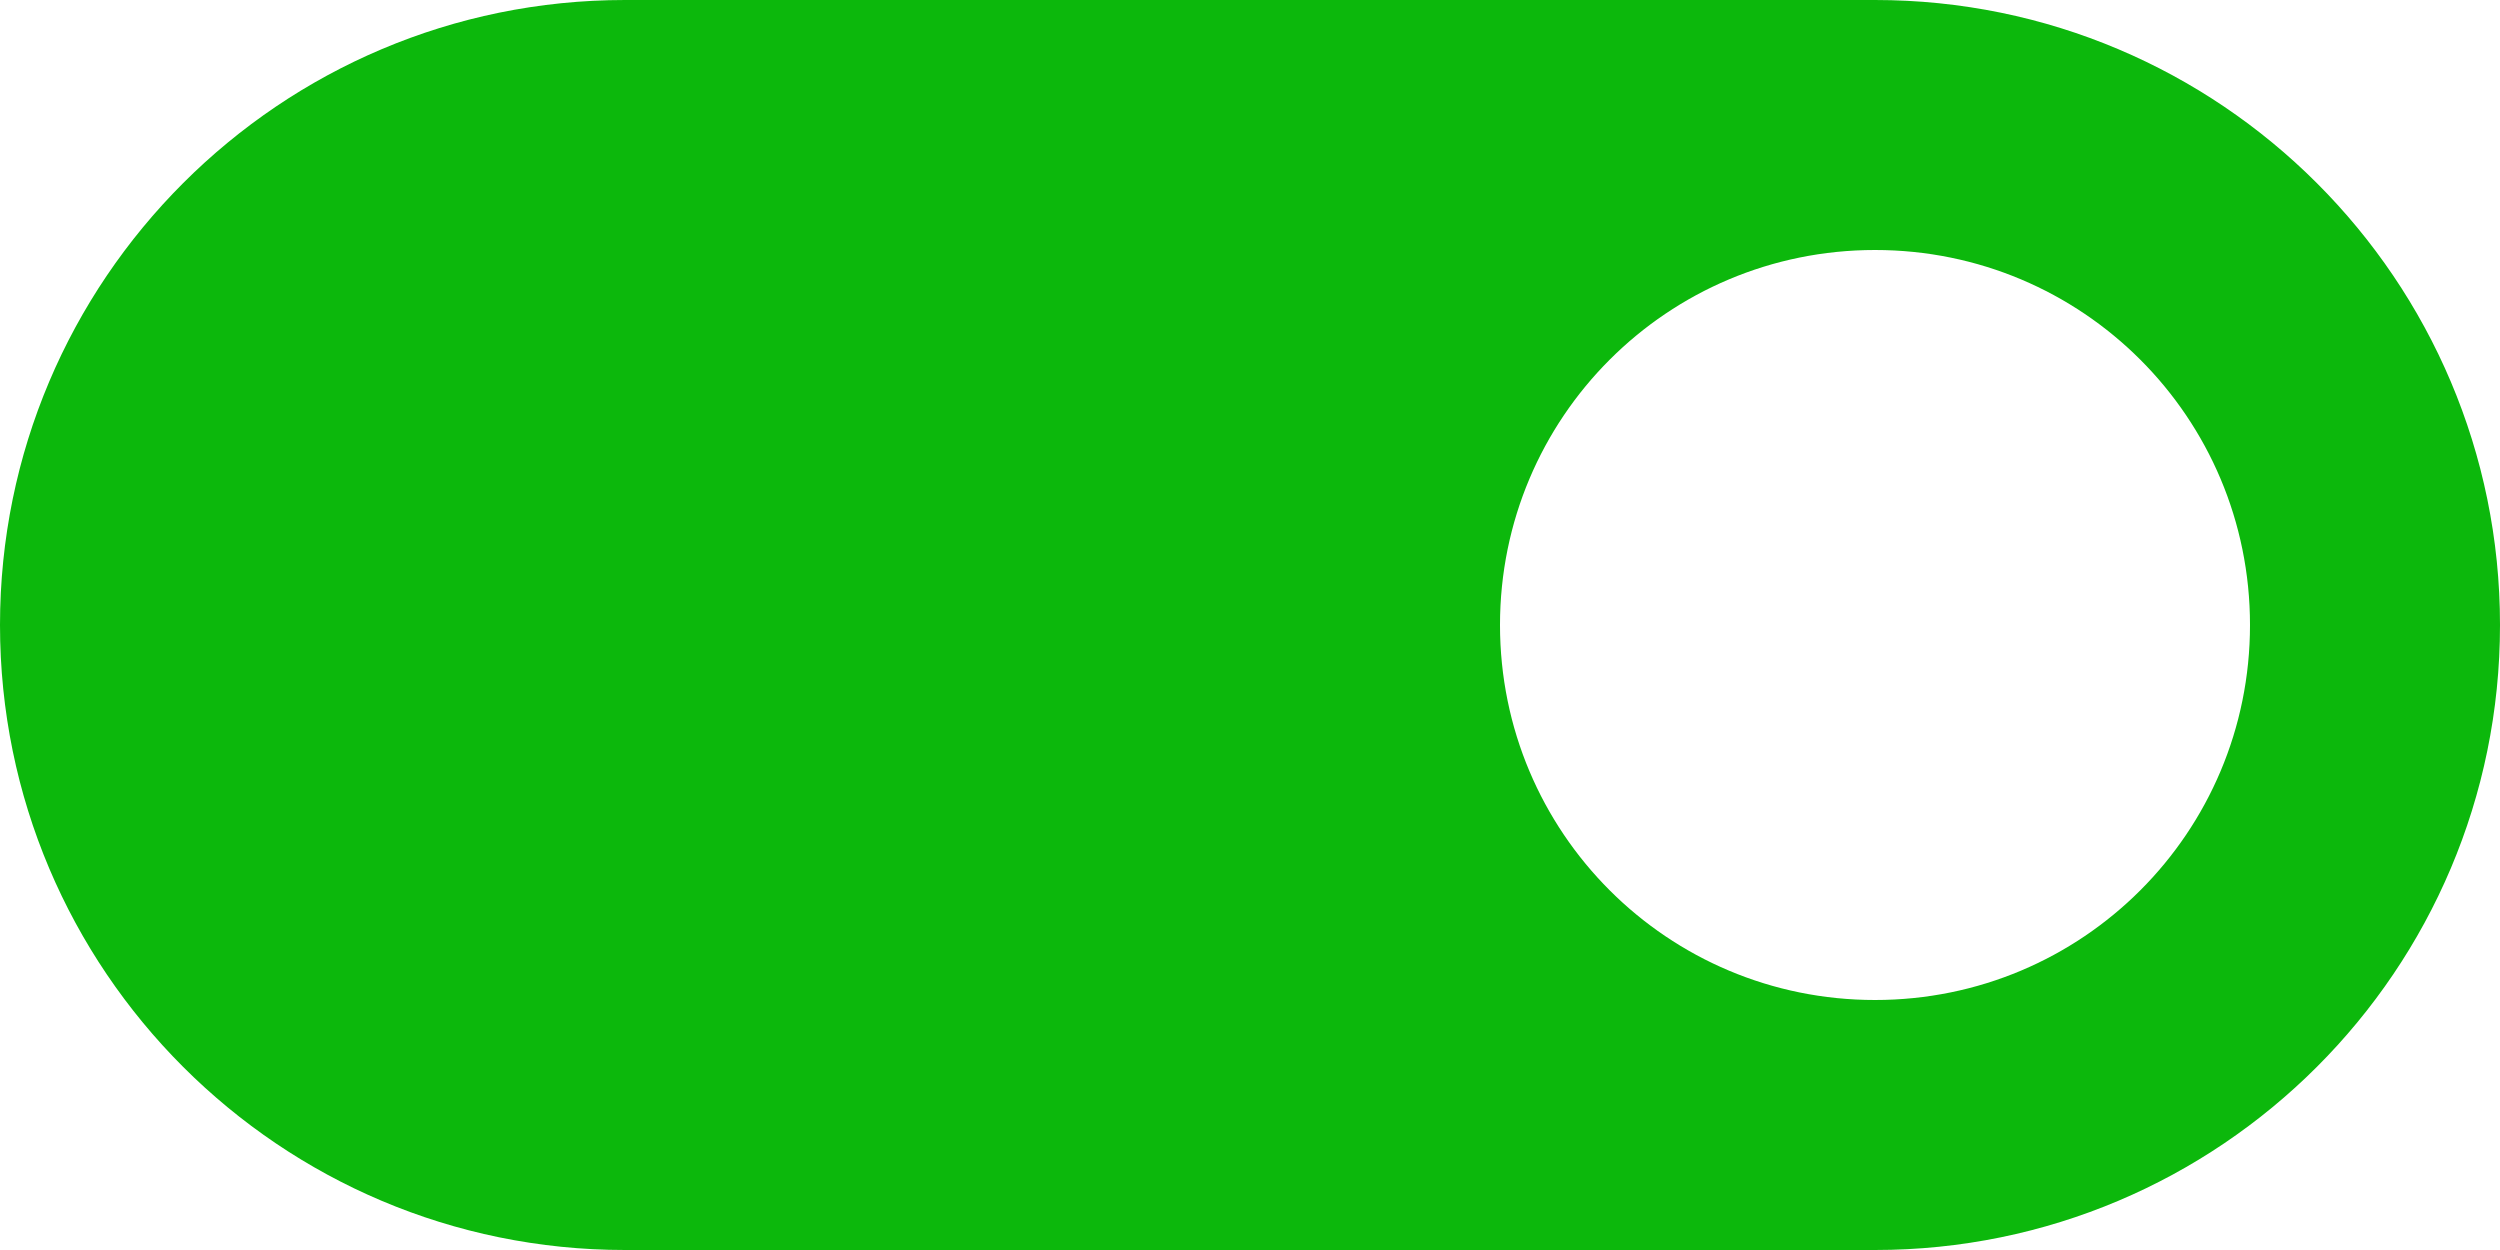
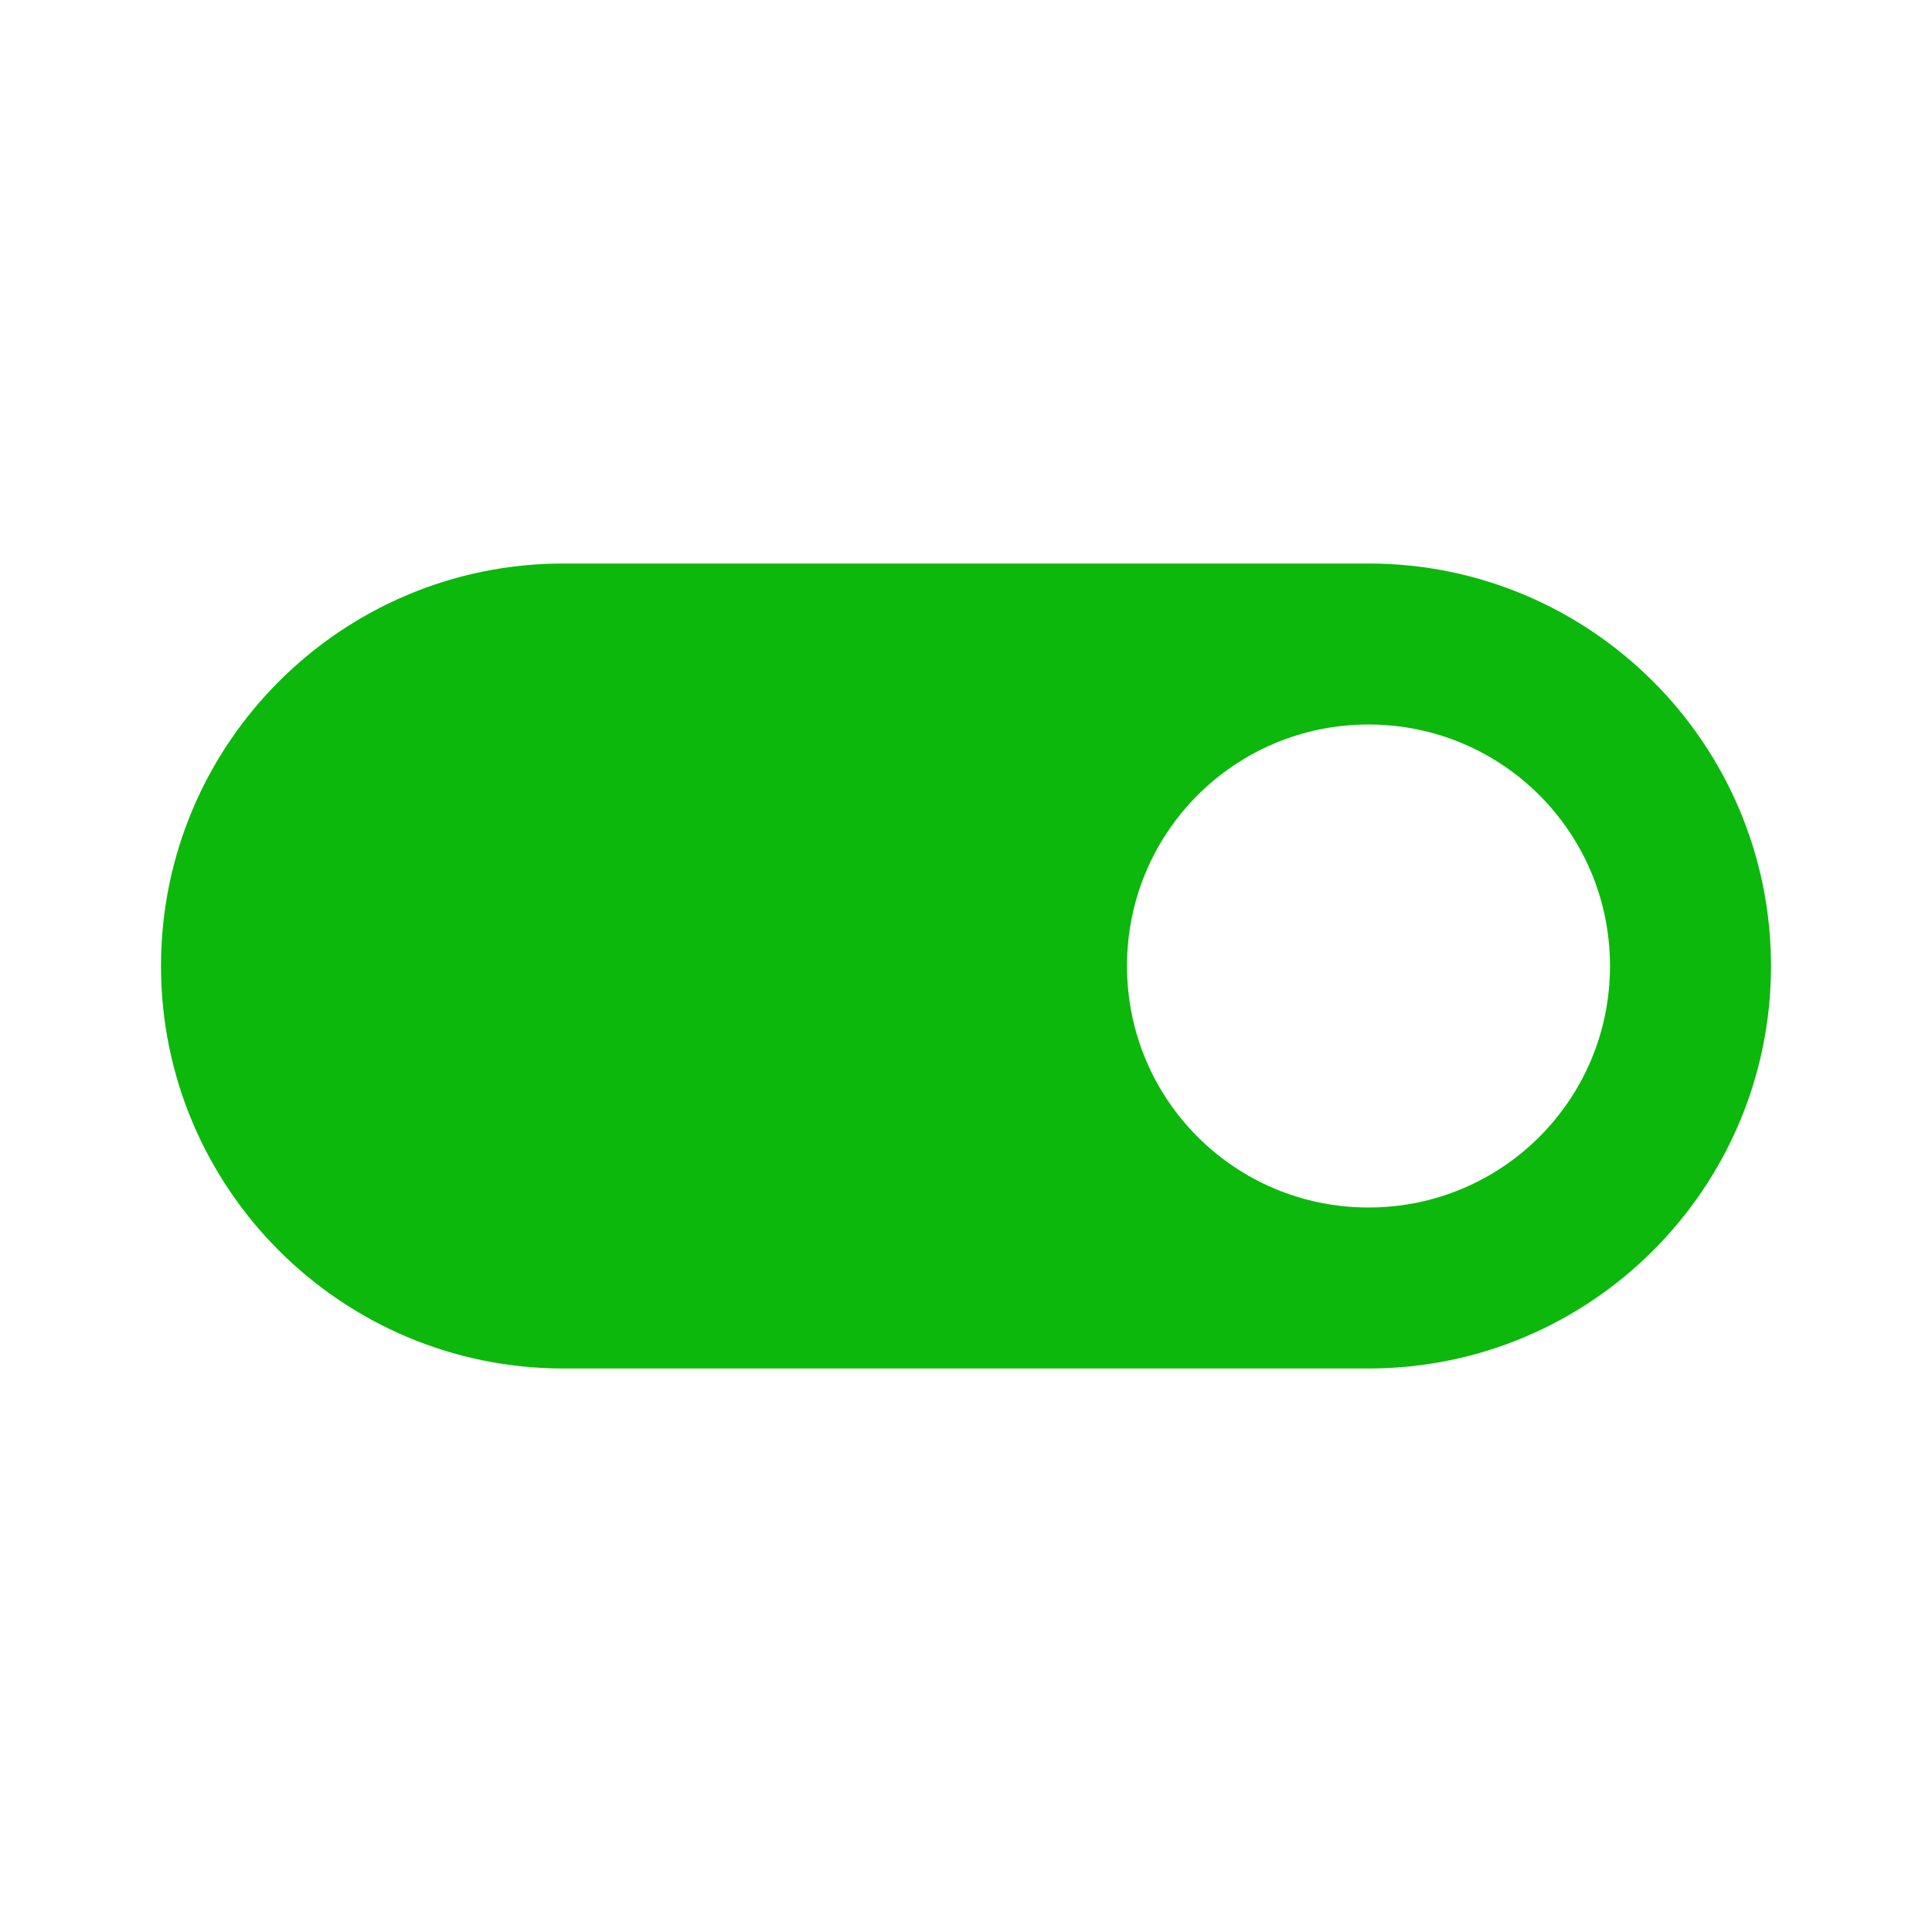
- <svg xmlns="http://www.w3.org/2000/svg" fill="#0cb80c" viewBox="2 7 20 10">
+ <svg xmlns="http://www.w3.org/2000/svg" preserveAspectRatio="none" height="24px" viewBox="0 0 24 24" width="24px" fill="#0cb80c">
  <path d="M0 0h24v24H0z" fill="none" />
  <path d="M17 7H7c-2.76 0-5 2.24-5 5s2.24 5 5 5h10c2.76 0 5-2.24 5-5s-2.24-5-5-5zm0 8c-1.66 0-3-1.34-3-3s1.34-3 3-3 3 1.34 3 3-1.34 3-3 3z" />
</svg>
